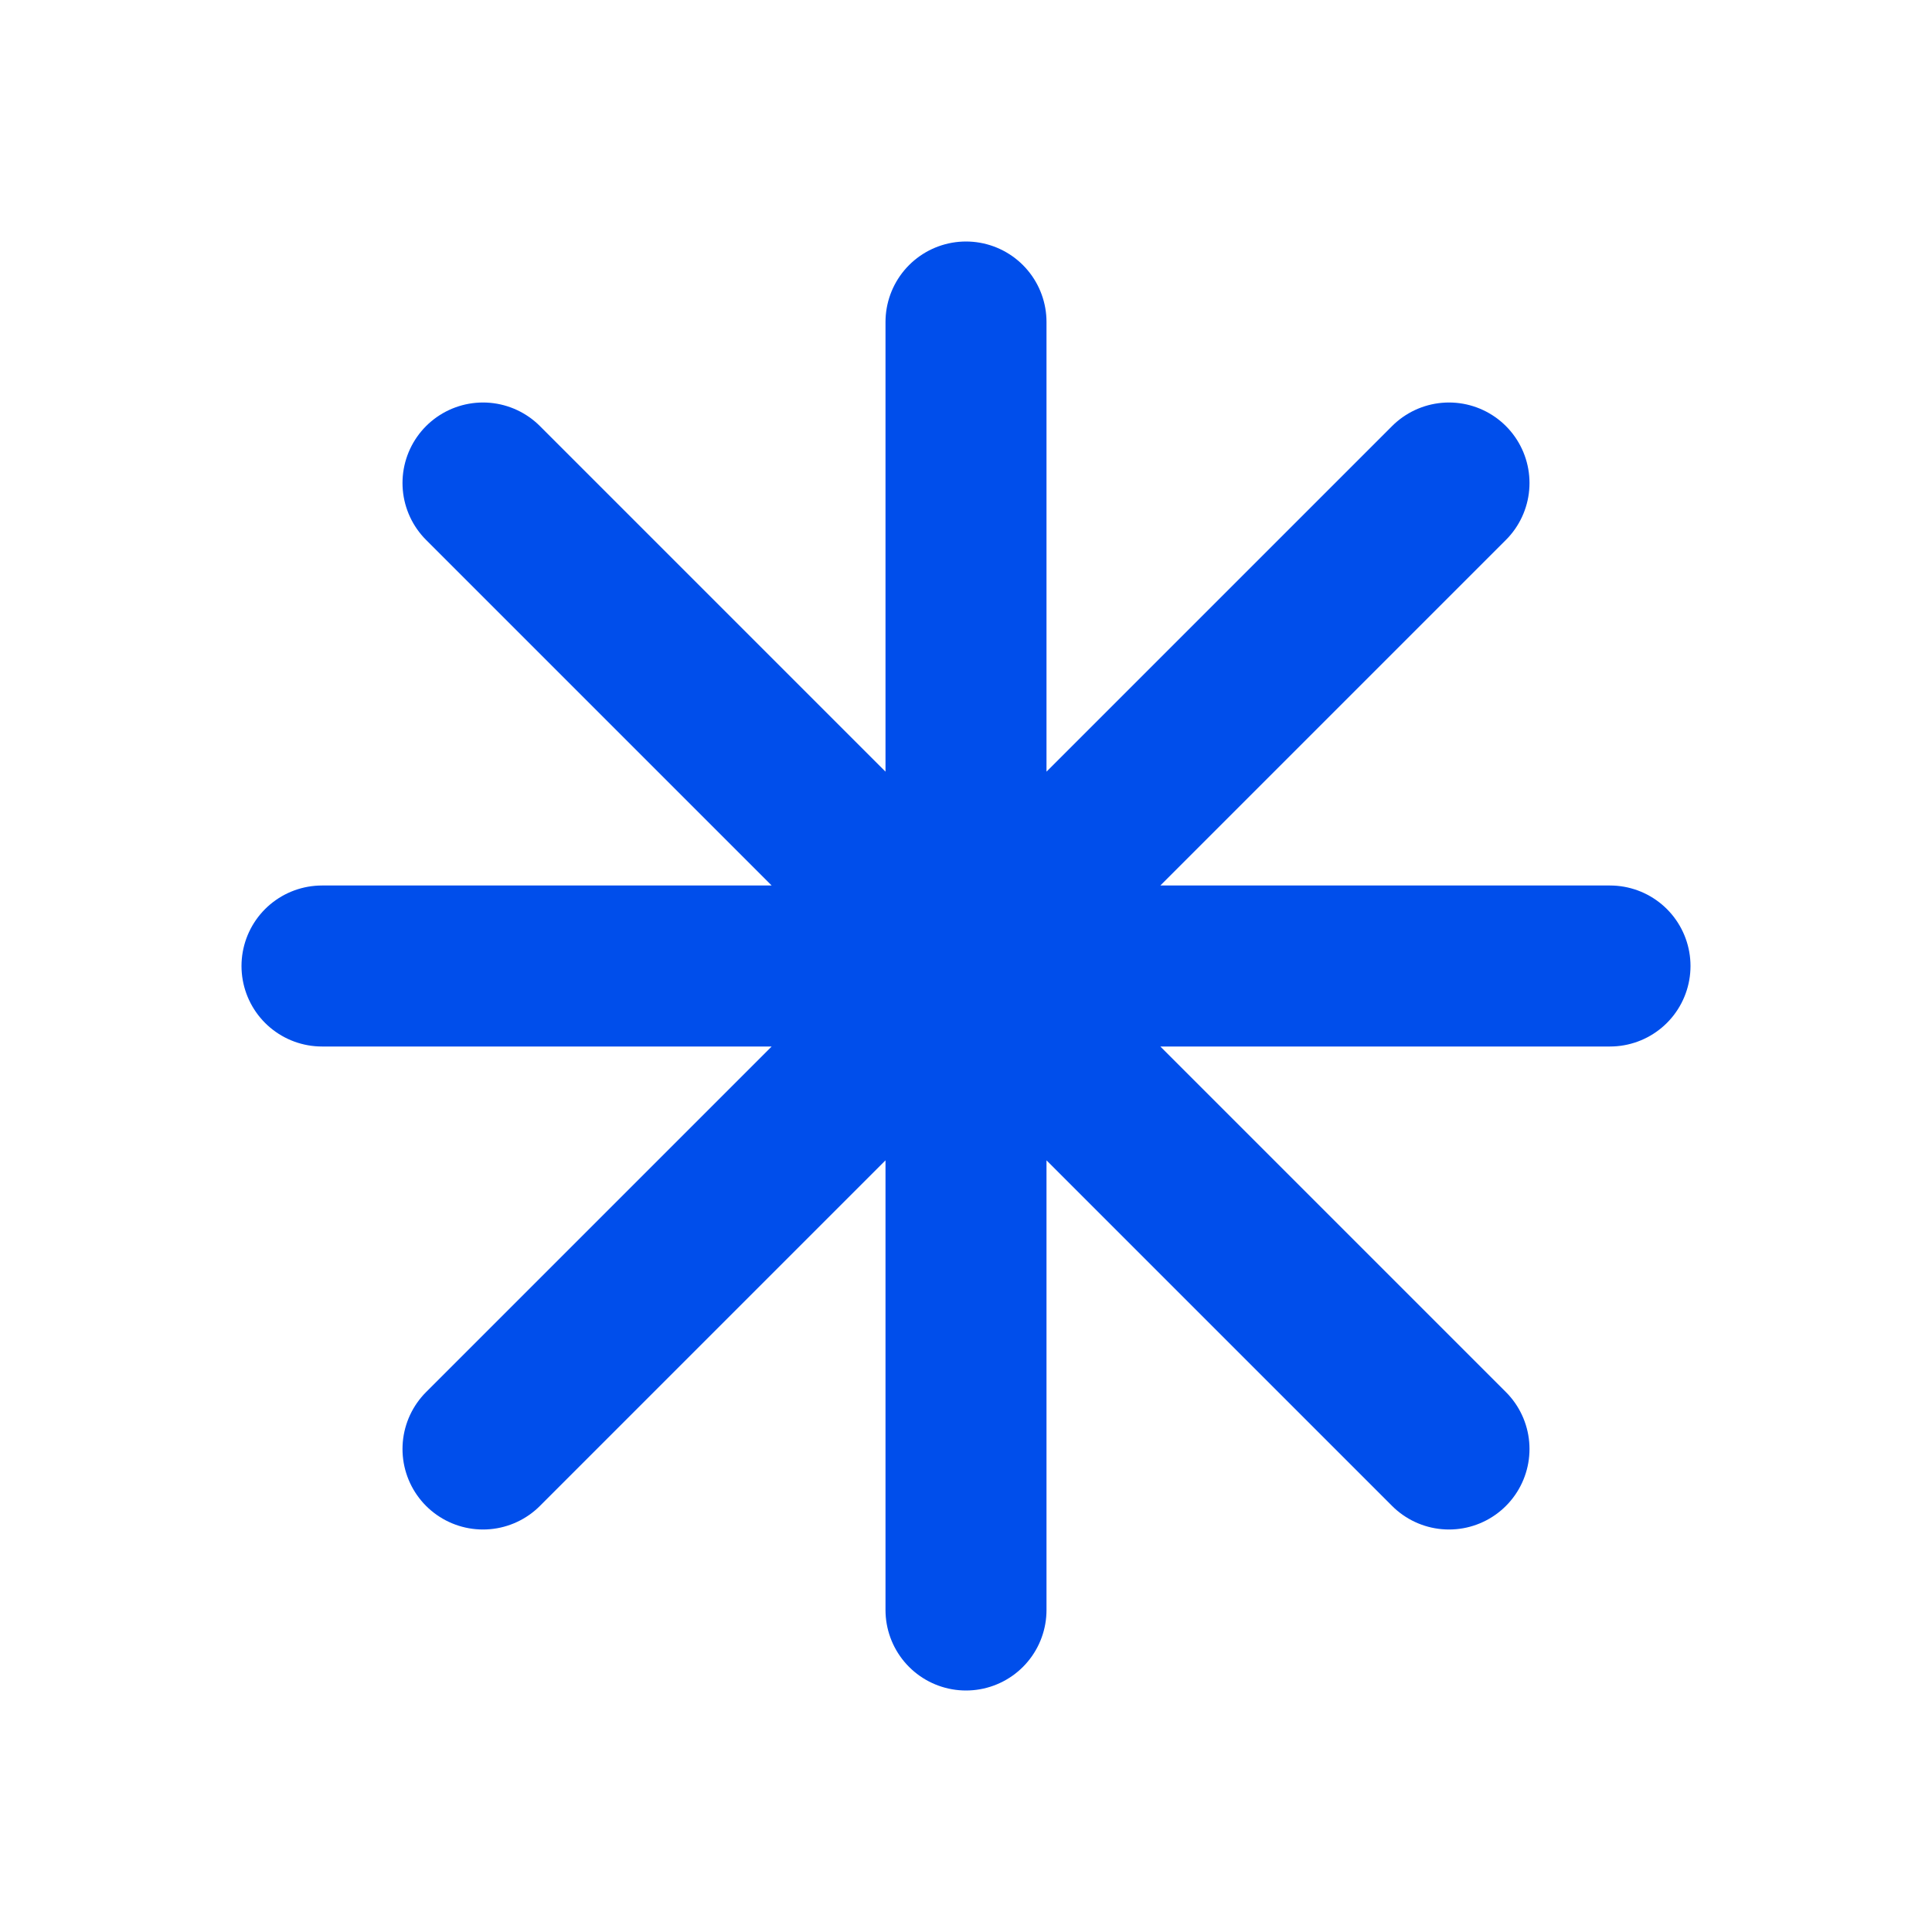
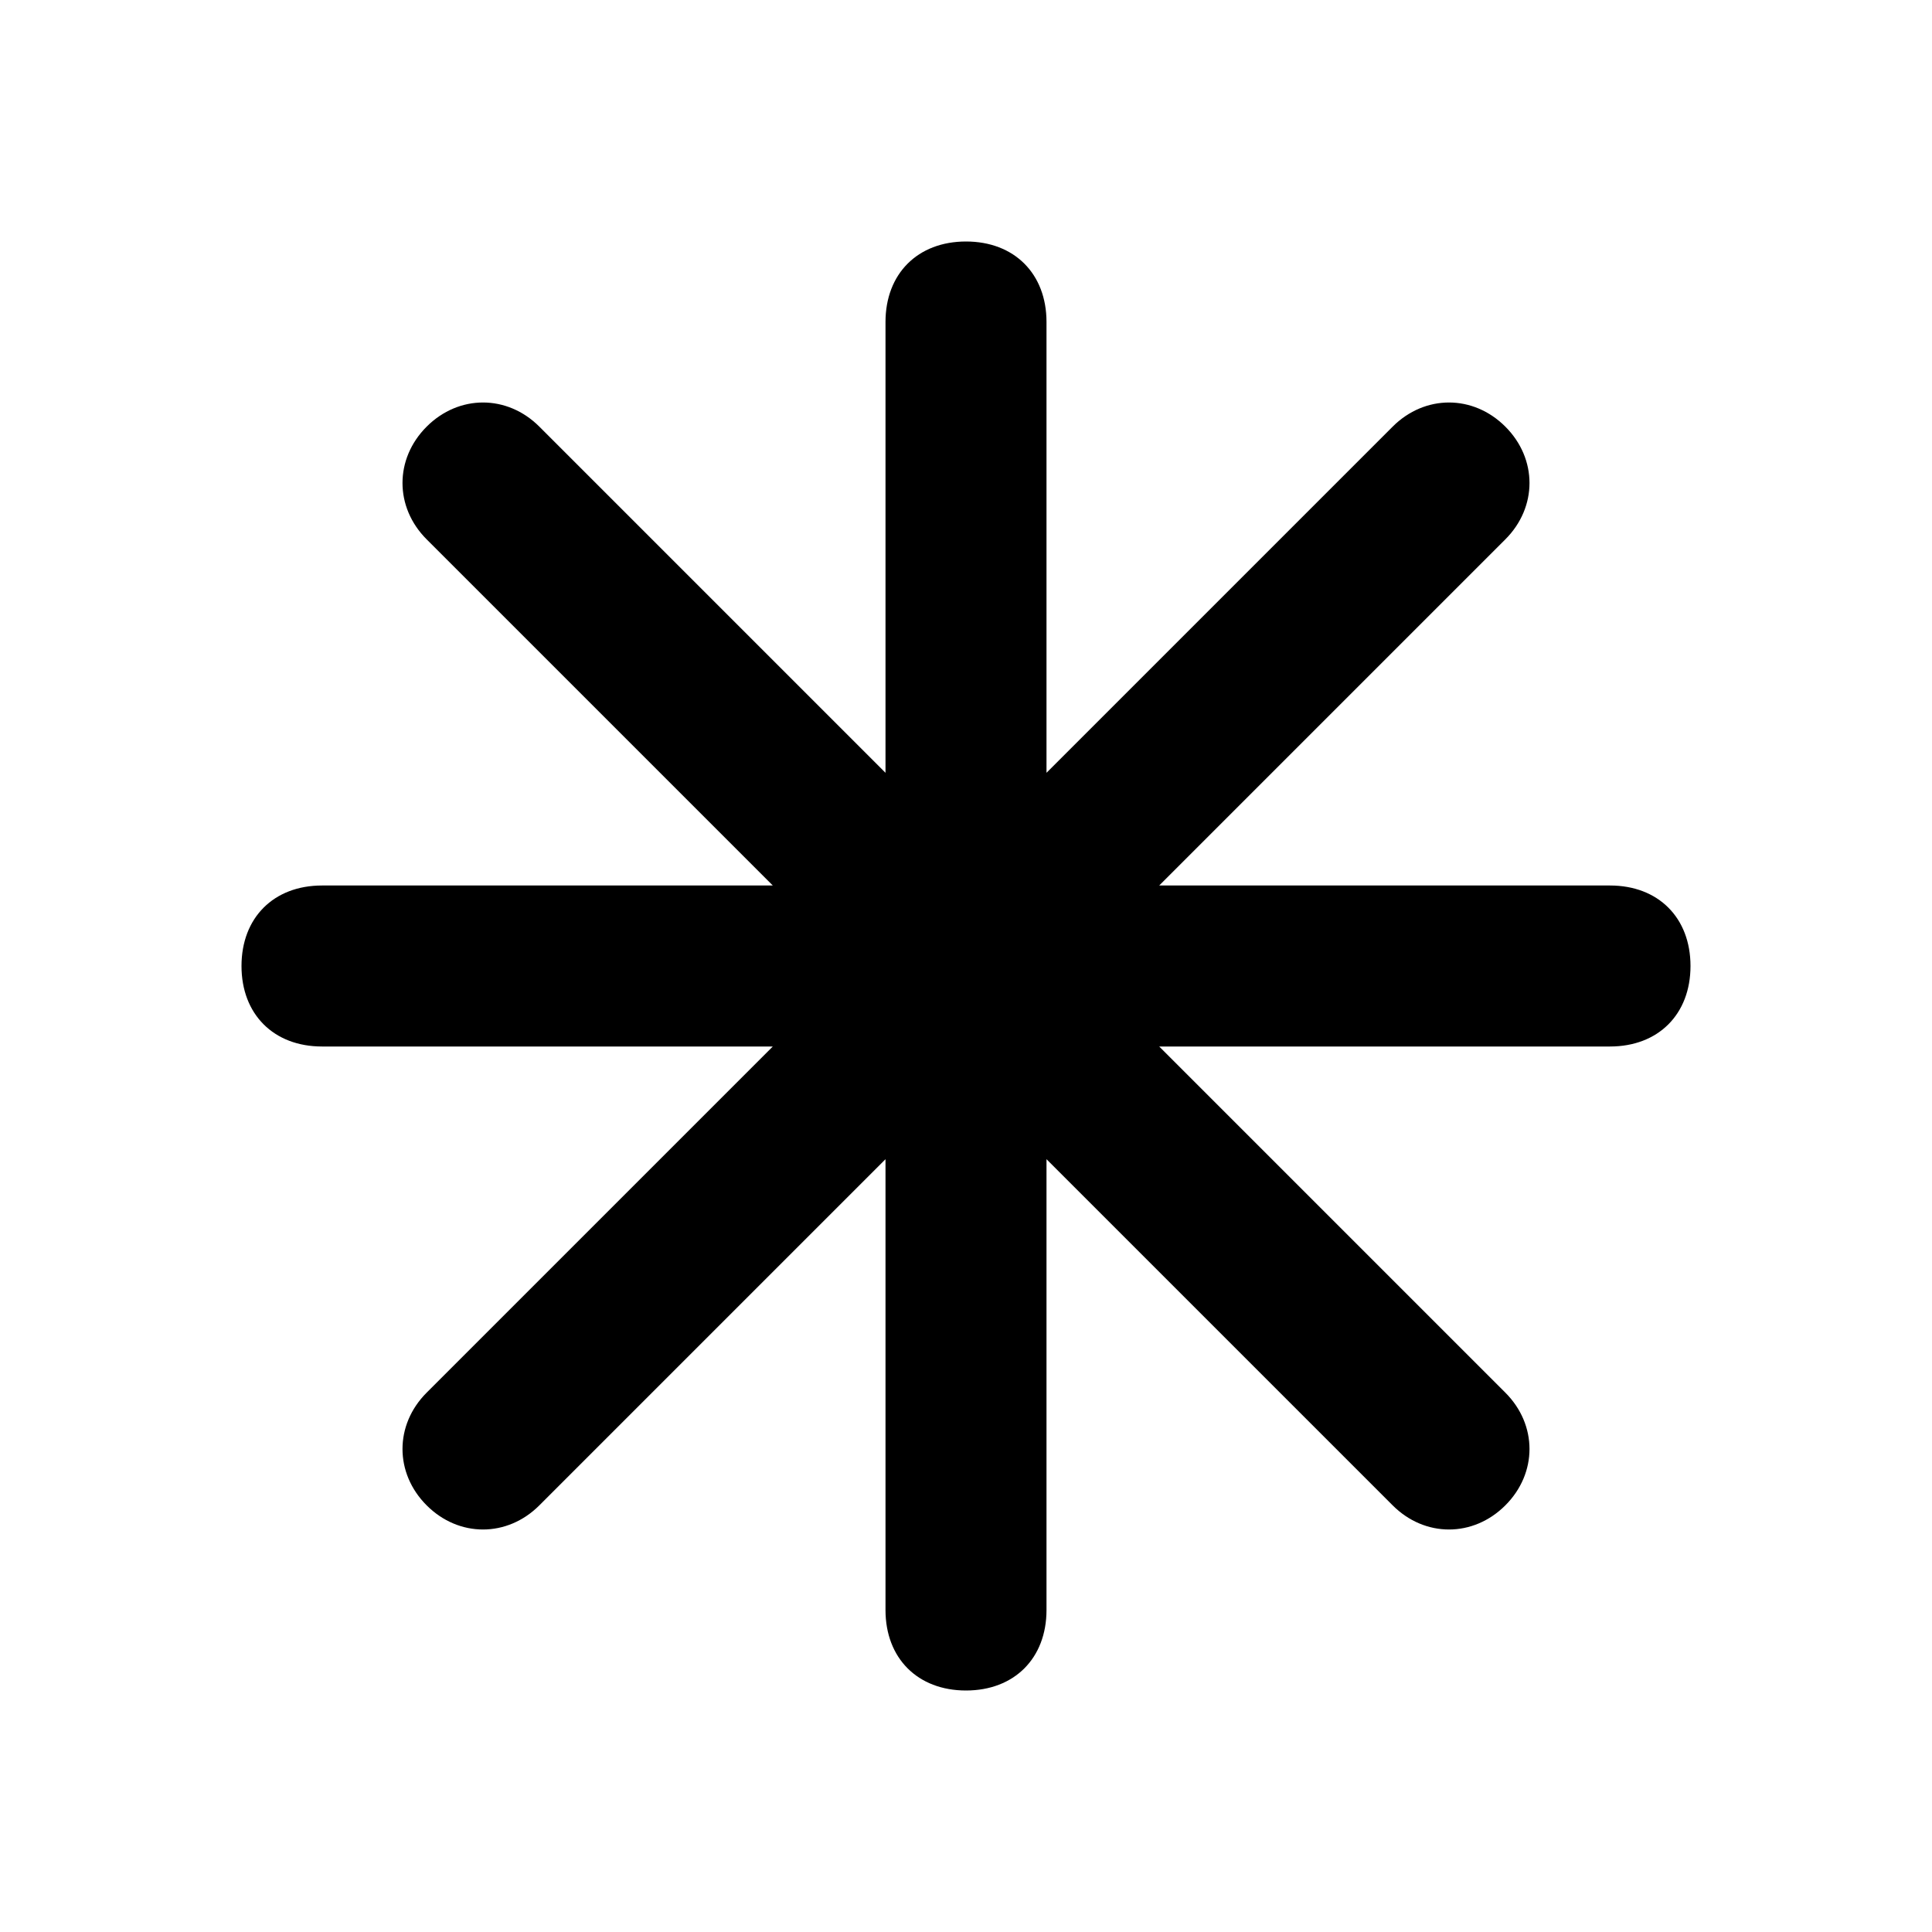
- <svg xmlns="http://www.w3.org/2000/svg" viewBox="0 0 24 24">
-   <path d="M12 4V20M18 6L6 18M20 12H4M18 18L6 6" stroke="#004EEB" stroke-width="2" stroke-linecap="round" stroke-linejoin="round" />
+ <svg xmlns="http://www.w3.org/2000/svg" version="1.1" viewBox="0 0 24 24" role="img">
+   <path d="M12,21c-.6,0-1-.4-1-1v-5.6l-4.3,4.3c-.4.4-1,.4-1.4,0s-.4-1,0-1.4l4.3-4.3h-5.6c-.6,0-1-.4-1-1s.4-1,1-1h5.6l-4.3-4.3c-.4-.4-.4-1,0-1.4s1-.4,1.4,0l4.3,4.3v-5.6c0-.6.4-1,1-1s1,.4,1,1v5.6l4.3-4.3c.4-.4,1-.4,1.4,0s.4,1,0,1.4l-4.3,4.3h5.6c.6,0,1,.4,1,1s-.4,1-1,1h-5.6l4.3,4.3c.4.4.4,1,0,1.4s-1,.4-1.4,0l-4.3-4.3v5.6c0,.6-.4,1-1,1Z" />
</svg>
